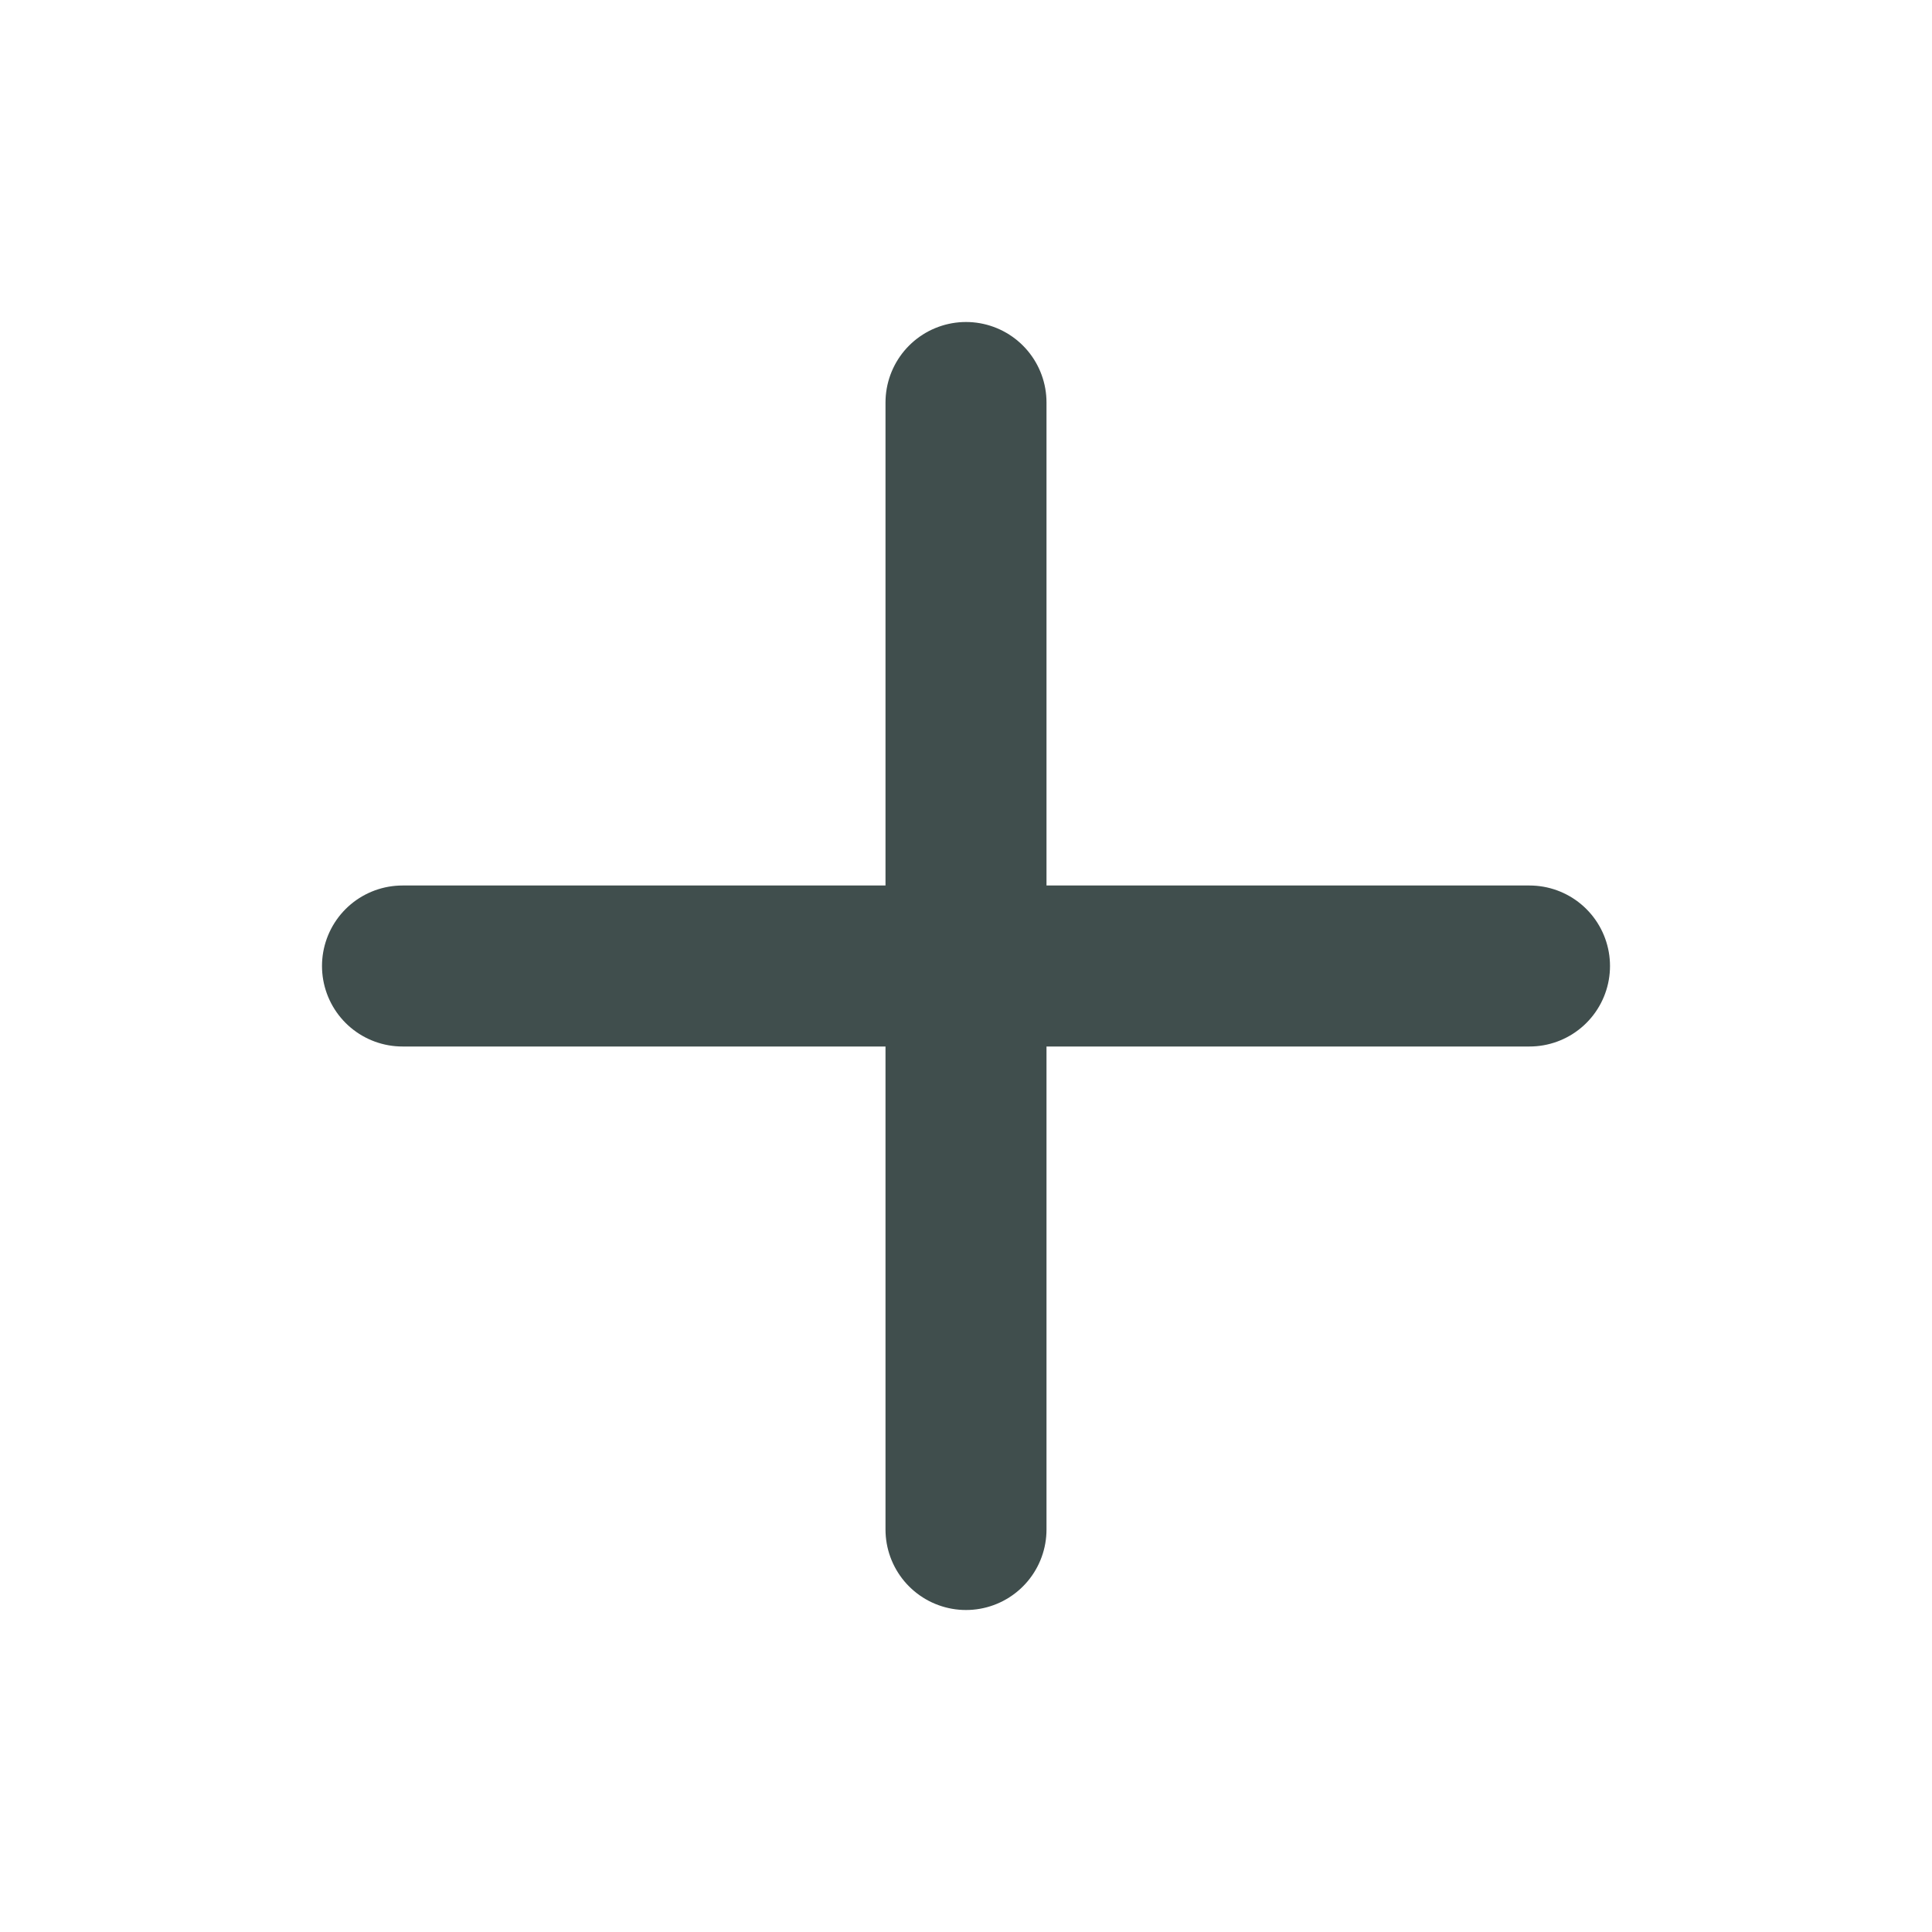
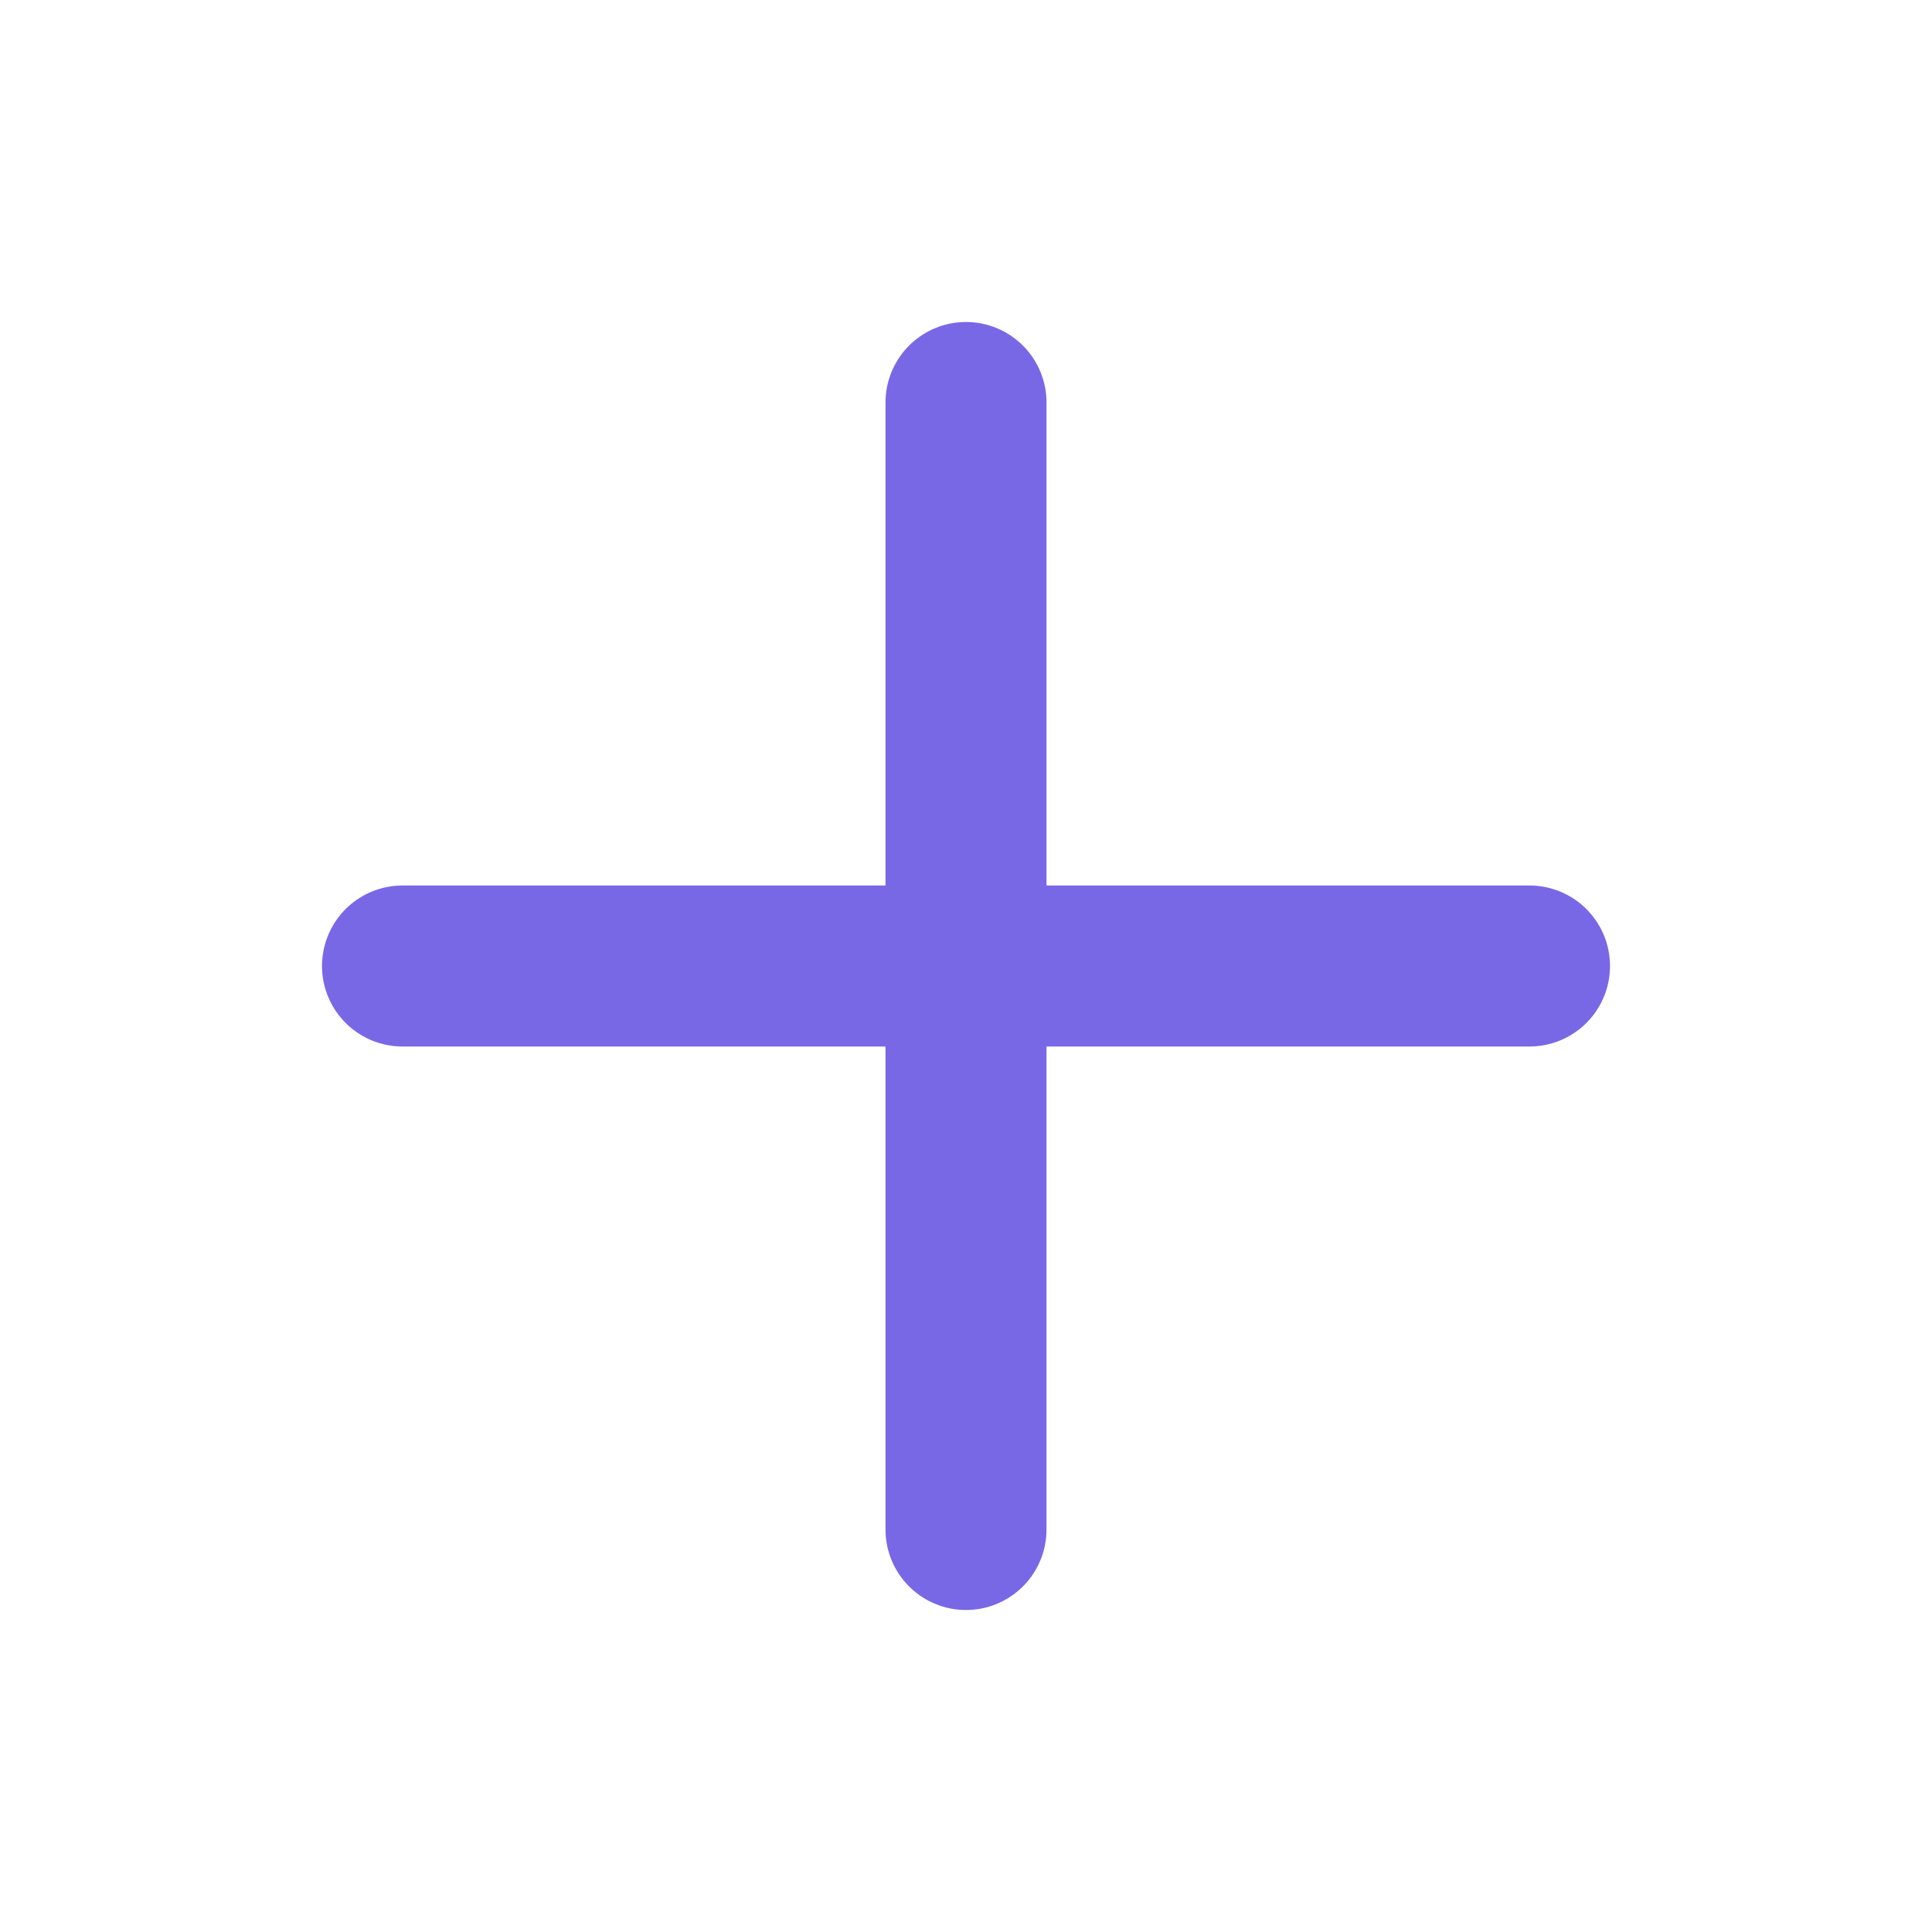
- <svg xmlns="http://www.w3.org/2000/svg" width="24" height="24" viewBox="0 0 24 24" fill="none" stroke="#404E4D" stroke-width="2" stroke-linecap="round" stroke-linejoin="round" class="feather feather-plus">
+ <svg xmlns="http://www.w3.org/2000/svg" width="24" height="24" viewBox="0 0 24 24" fill="none" stroke="#7868E6" stroke-width="2" stroke-linecap="round" stroke-linejoin="round" class="feather feather-plus">
  <line x1="12" y1="5" x2="12" y2="19" />
  <line x1="5" y1="12" x2="19" y2="12" />
</svg>
